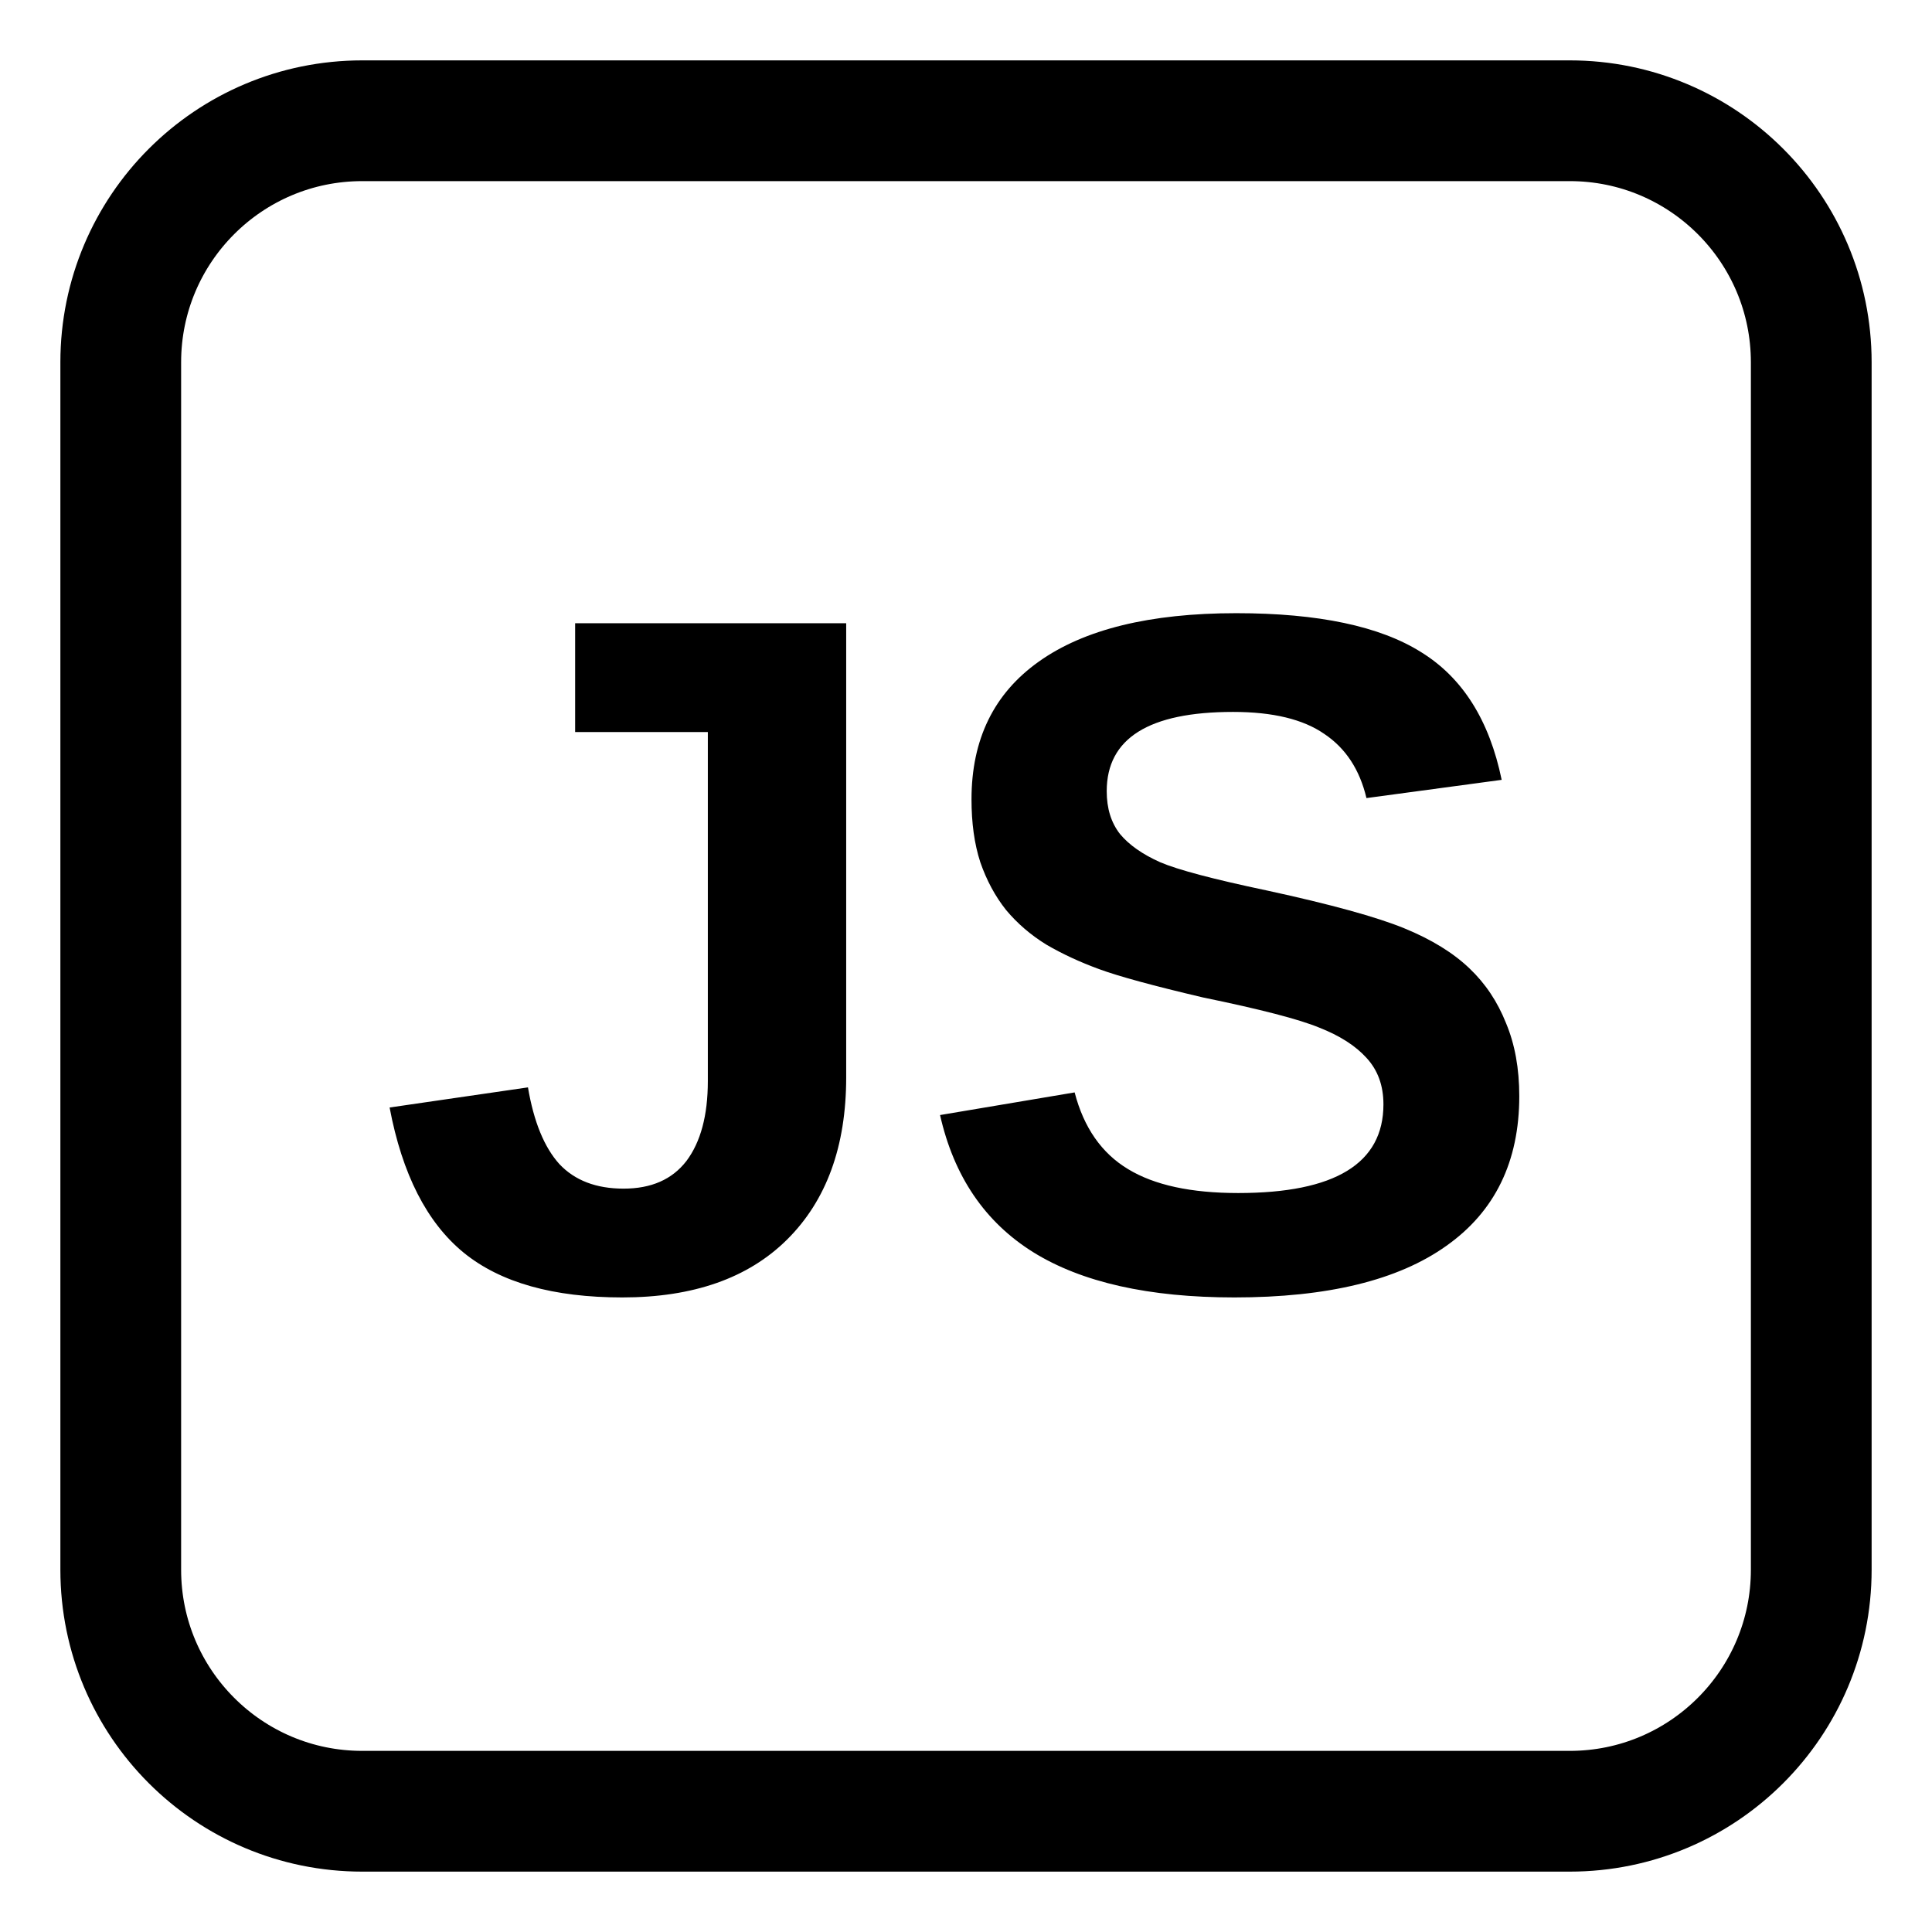
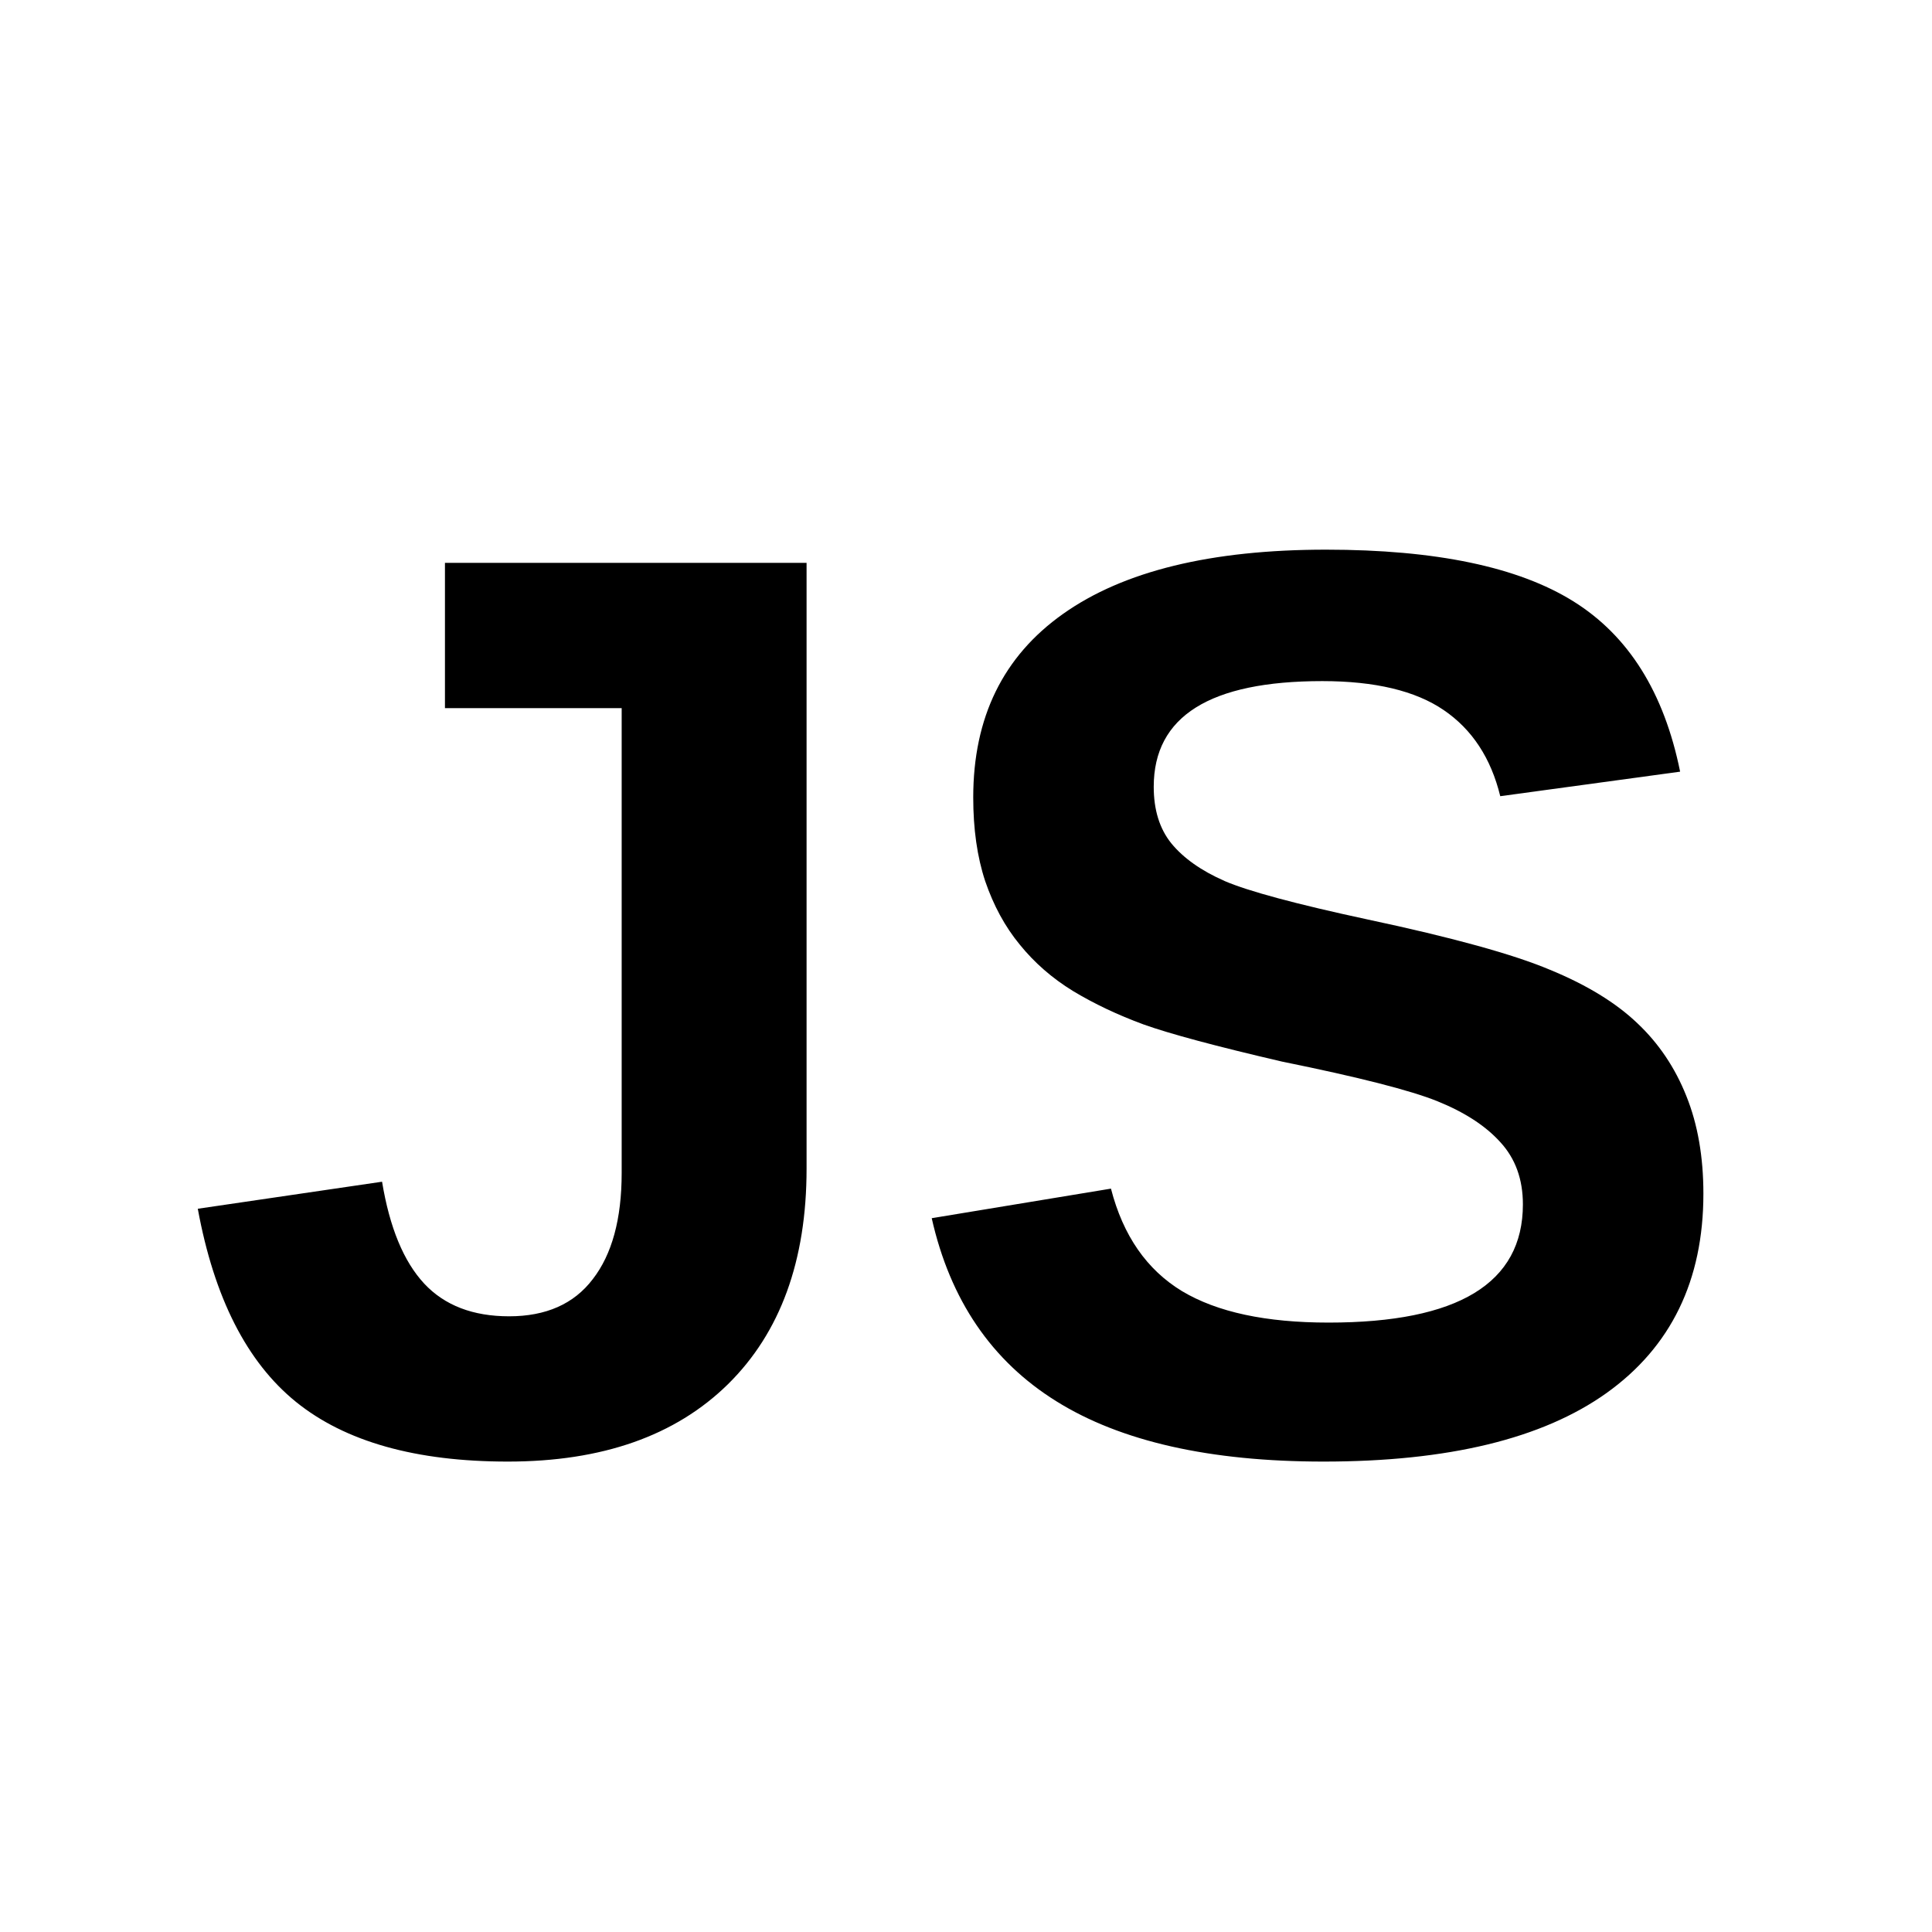
<svg xmlns="http://www.w3.org/2000/svg" width="48" height="48" viewBox="0 0 48 48" fill="none">
-   <rect x="3" y="3" width="42" height="42" rx="6" stroke="currentColor" stroke-width="3" fill="none" />
-   <text x="24" y="32" text-anchor="middle" fill="currentColor" font-family="Arial, Helvetica, sans-serif" font-size="24" font-weight="bold">JS</text>
+   <text x="24" y="36" text-anchor="middle" fill="currentColor" font-family="Lilex, Arial, Helvetica, sans-serif" font-size="32" font-weight="bold">JS</text>
</svg>
